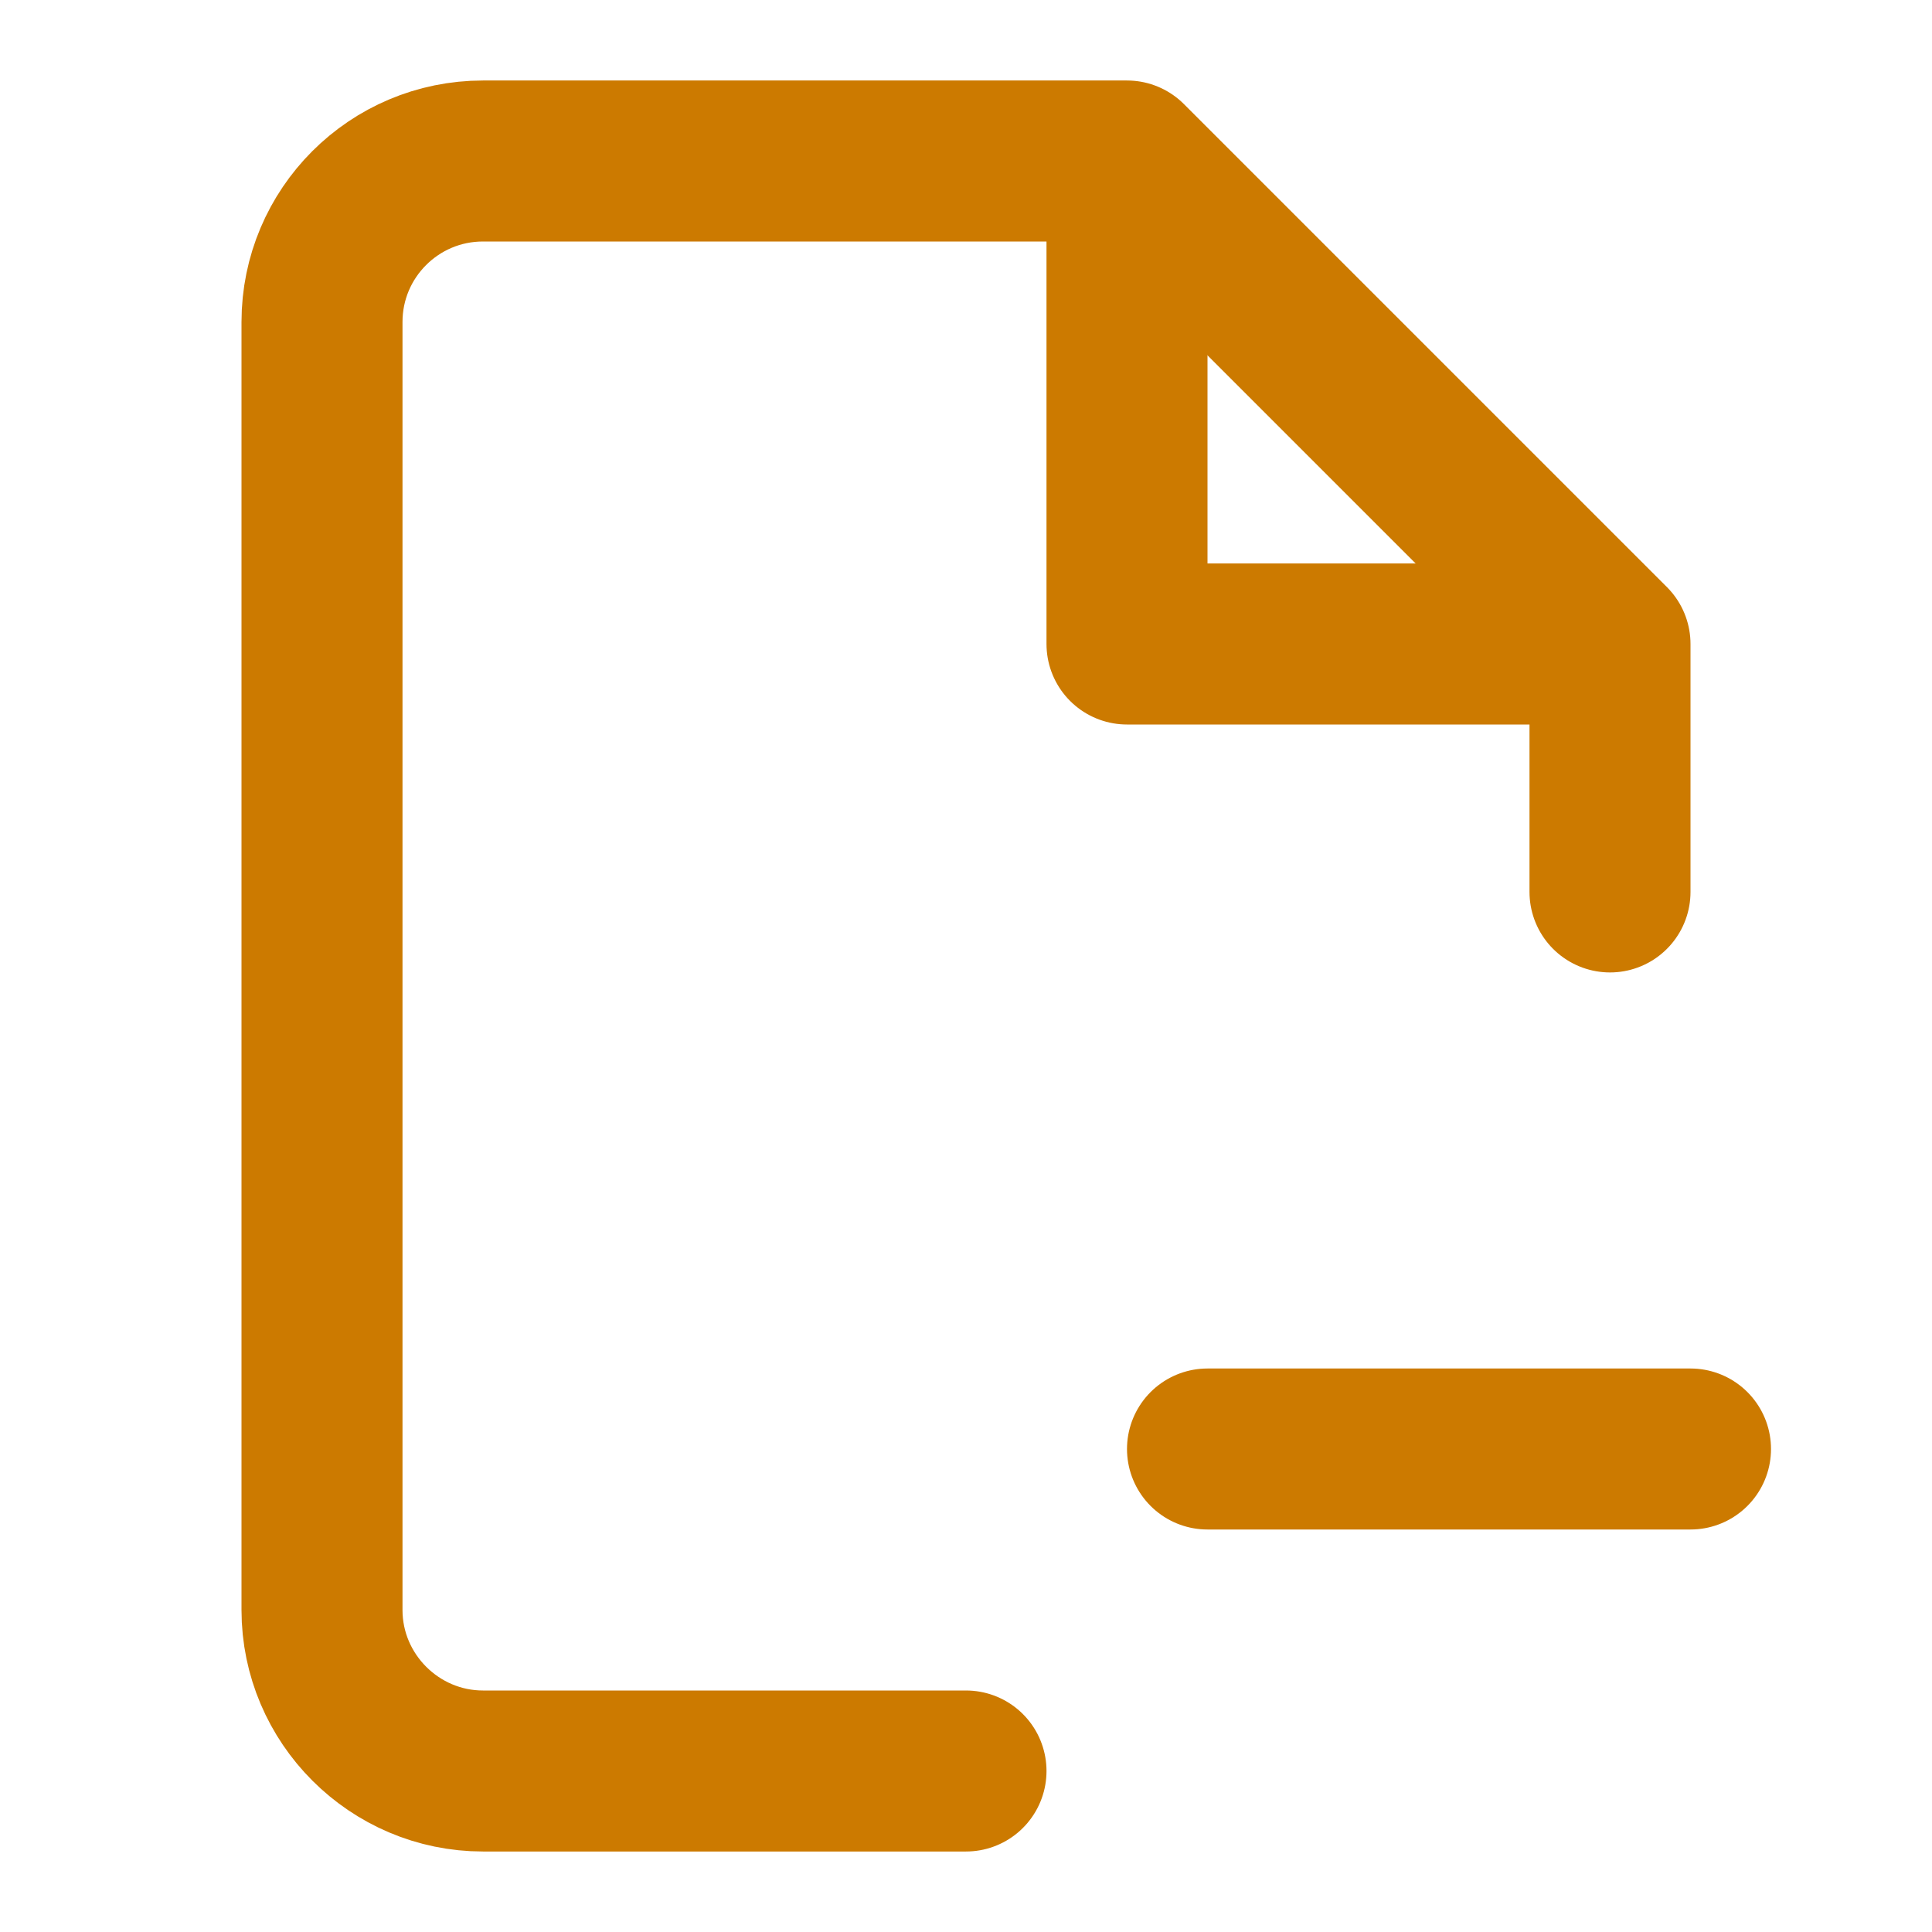
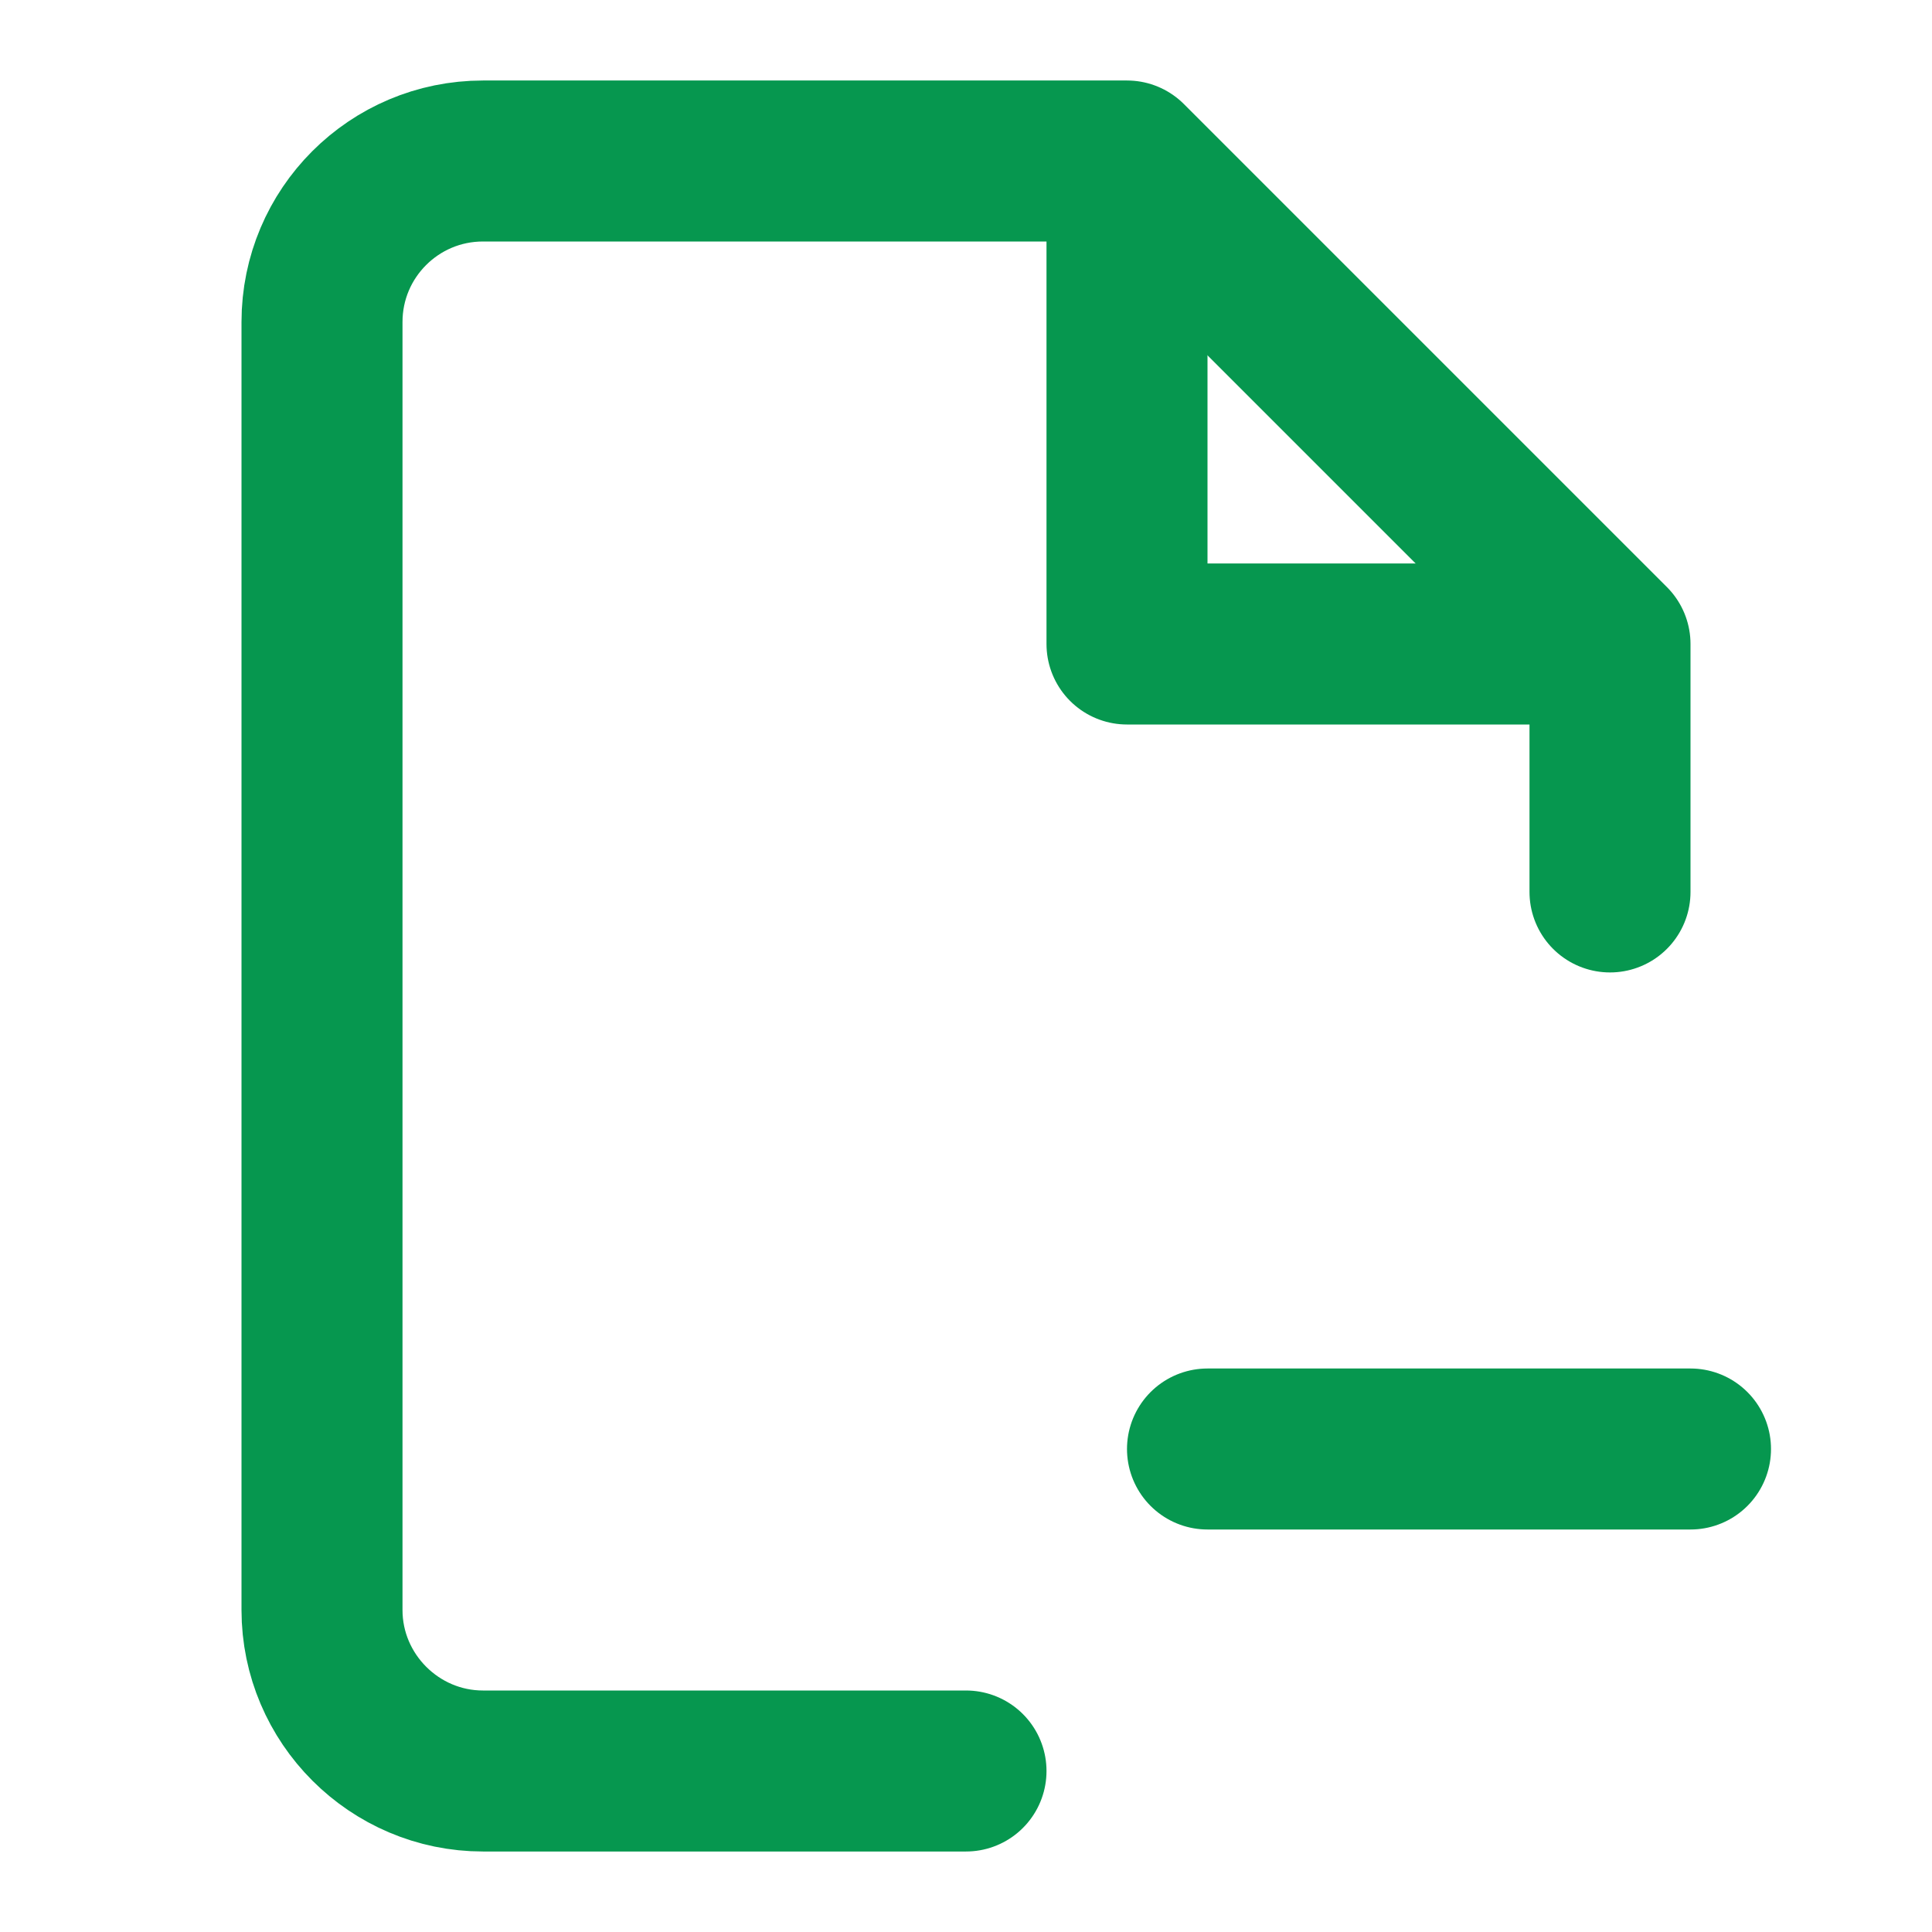
- <svg xmlns="http://www.w3.org/2000/svg" width="24" height="24" viewBox="0 0 24 24" fill="none" stroke="#CC7A00" stroke-width="2" stroke-linecap="round" stroke-linejoin="round">
+ <svg xmlns="http://www.w3.org/2000/svg" width="24" height="24" viewBox="0 0 24 24" fill="none" stroke="#06974F" stroke-width="2" stroke-linecap="round" stroke-linejoin="round">
  <path d="M20 11.08V8l-6-6H6a2 2 0 0 0-2 2v16c0 1.1.9 2 2 2h6" />
  <path d="M14 3v5h5M15 18h6" />
</svg>
